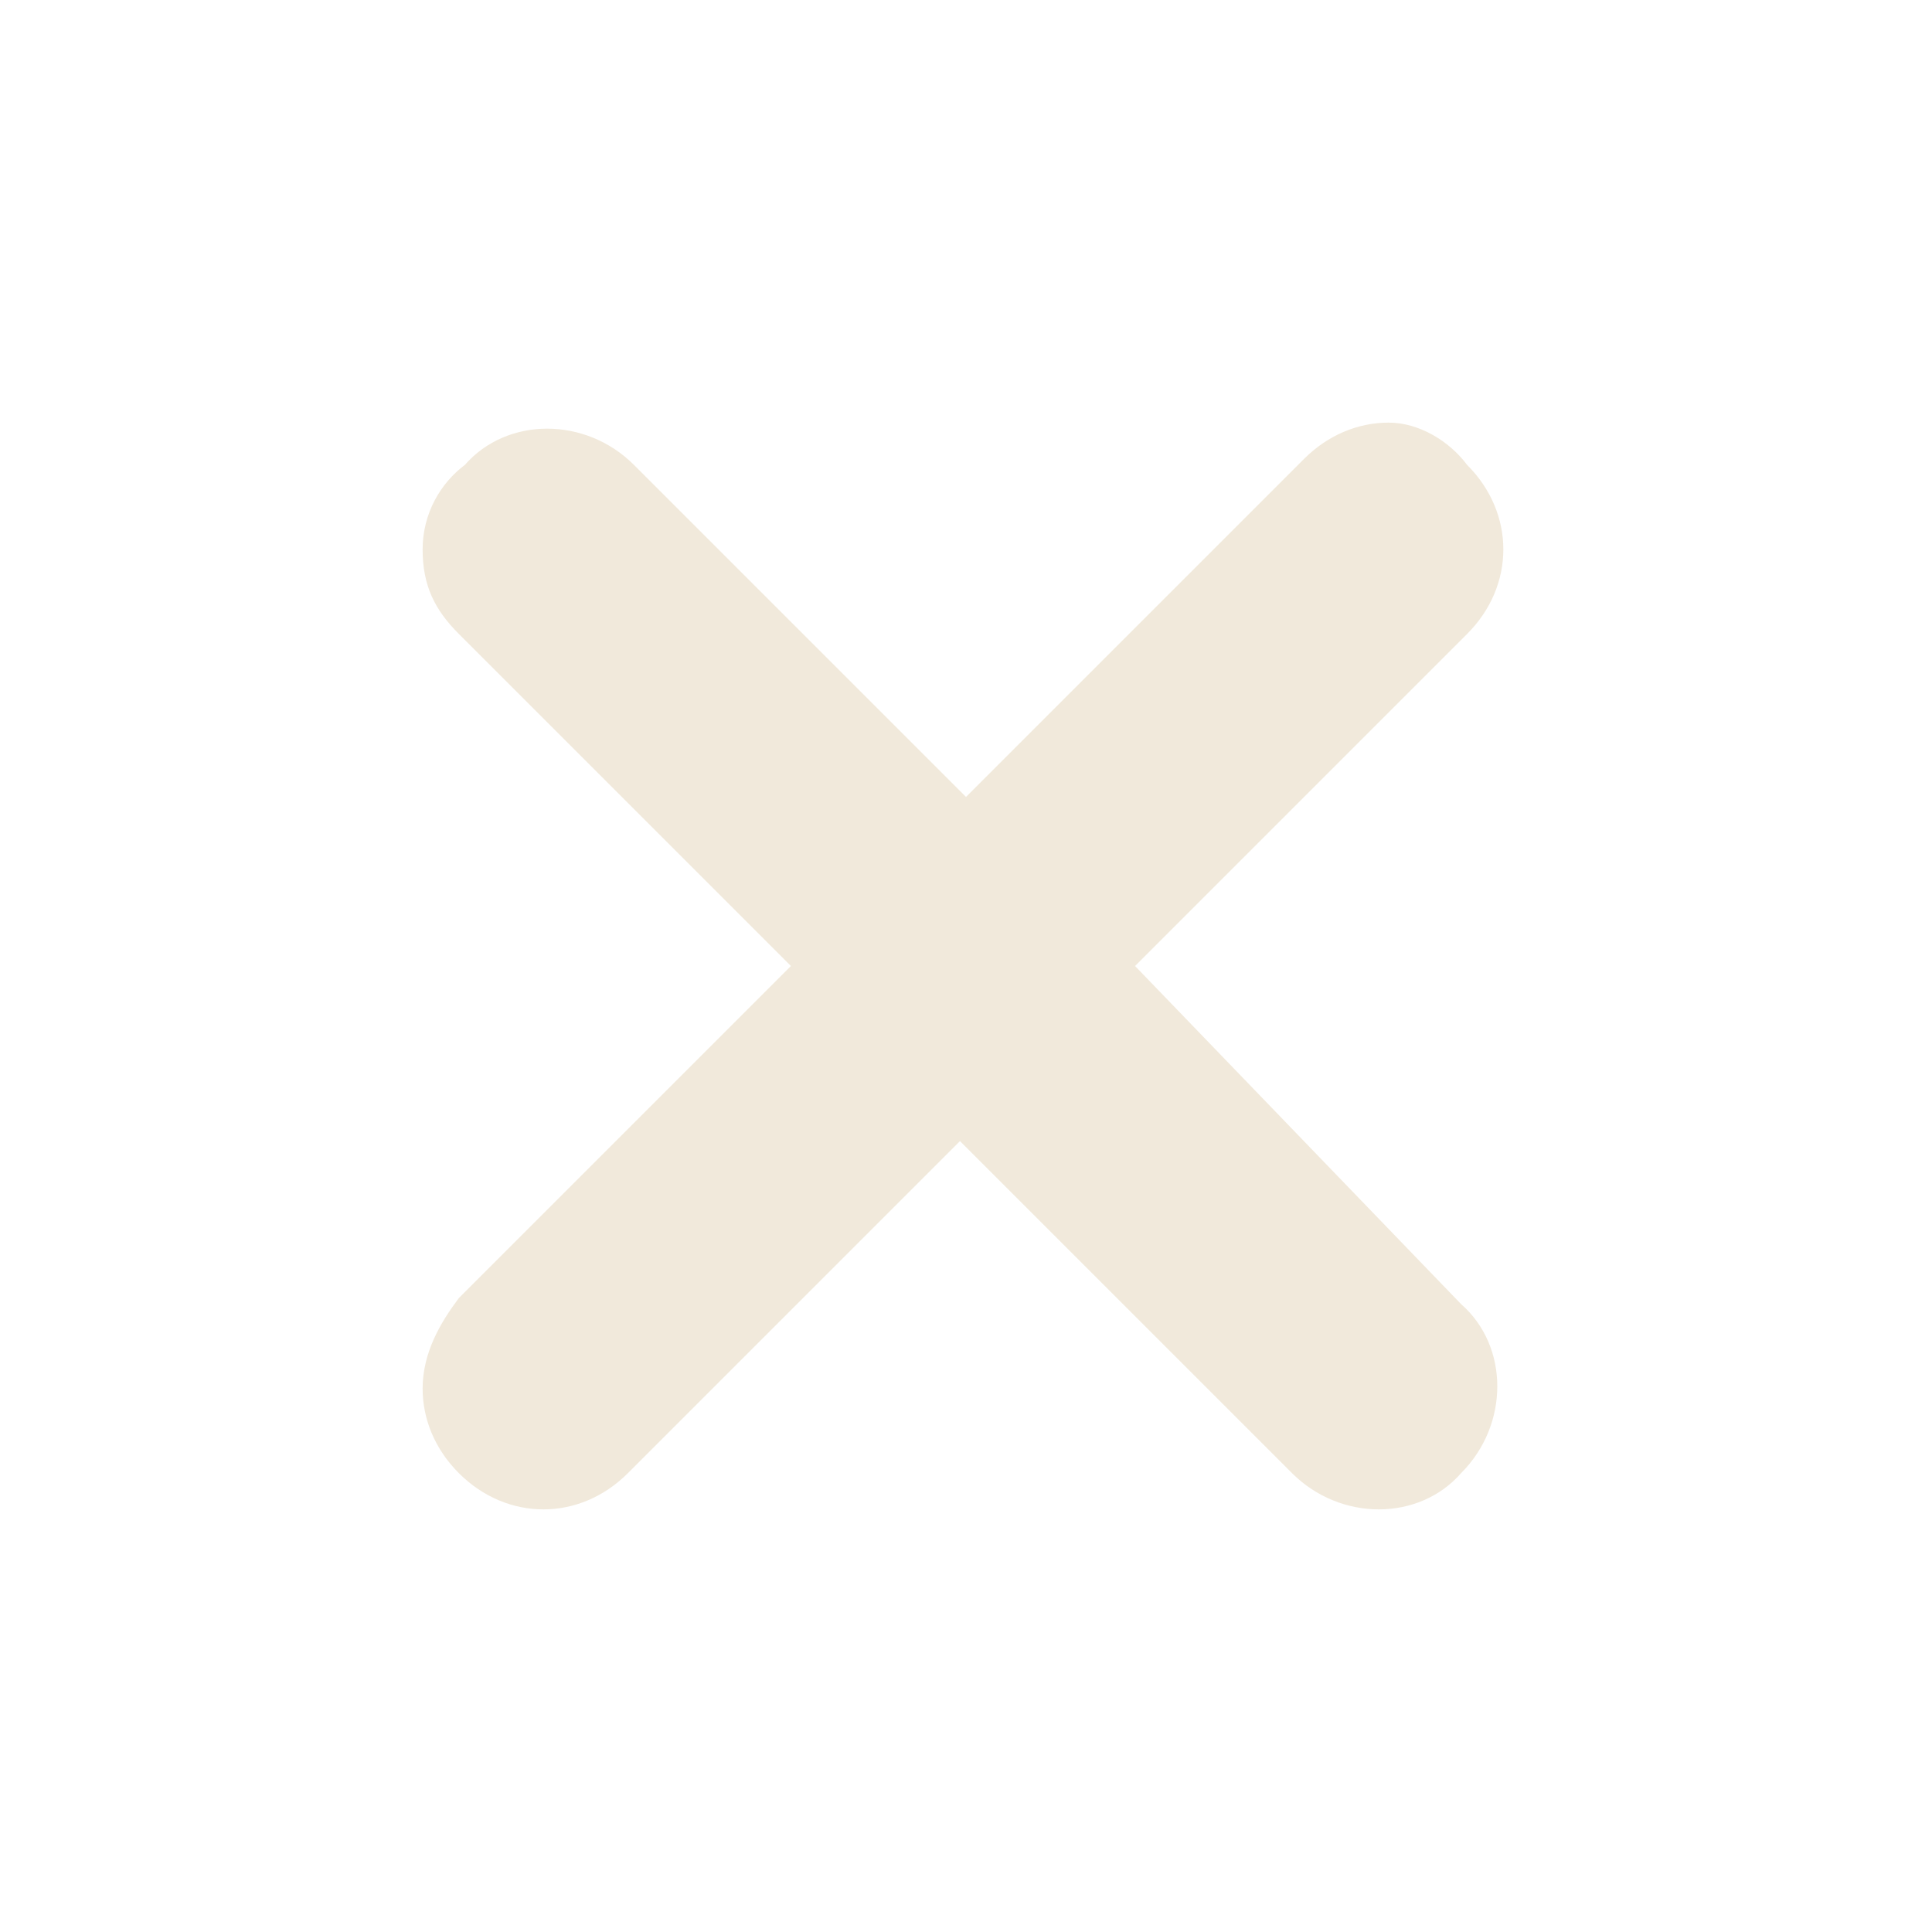
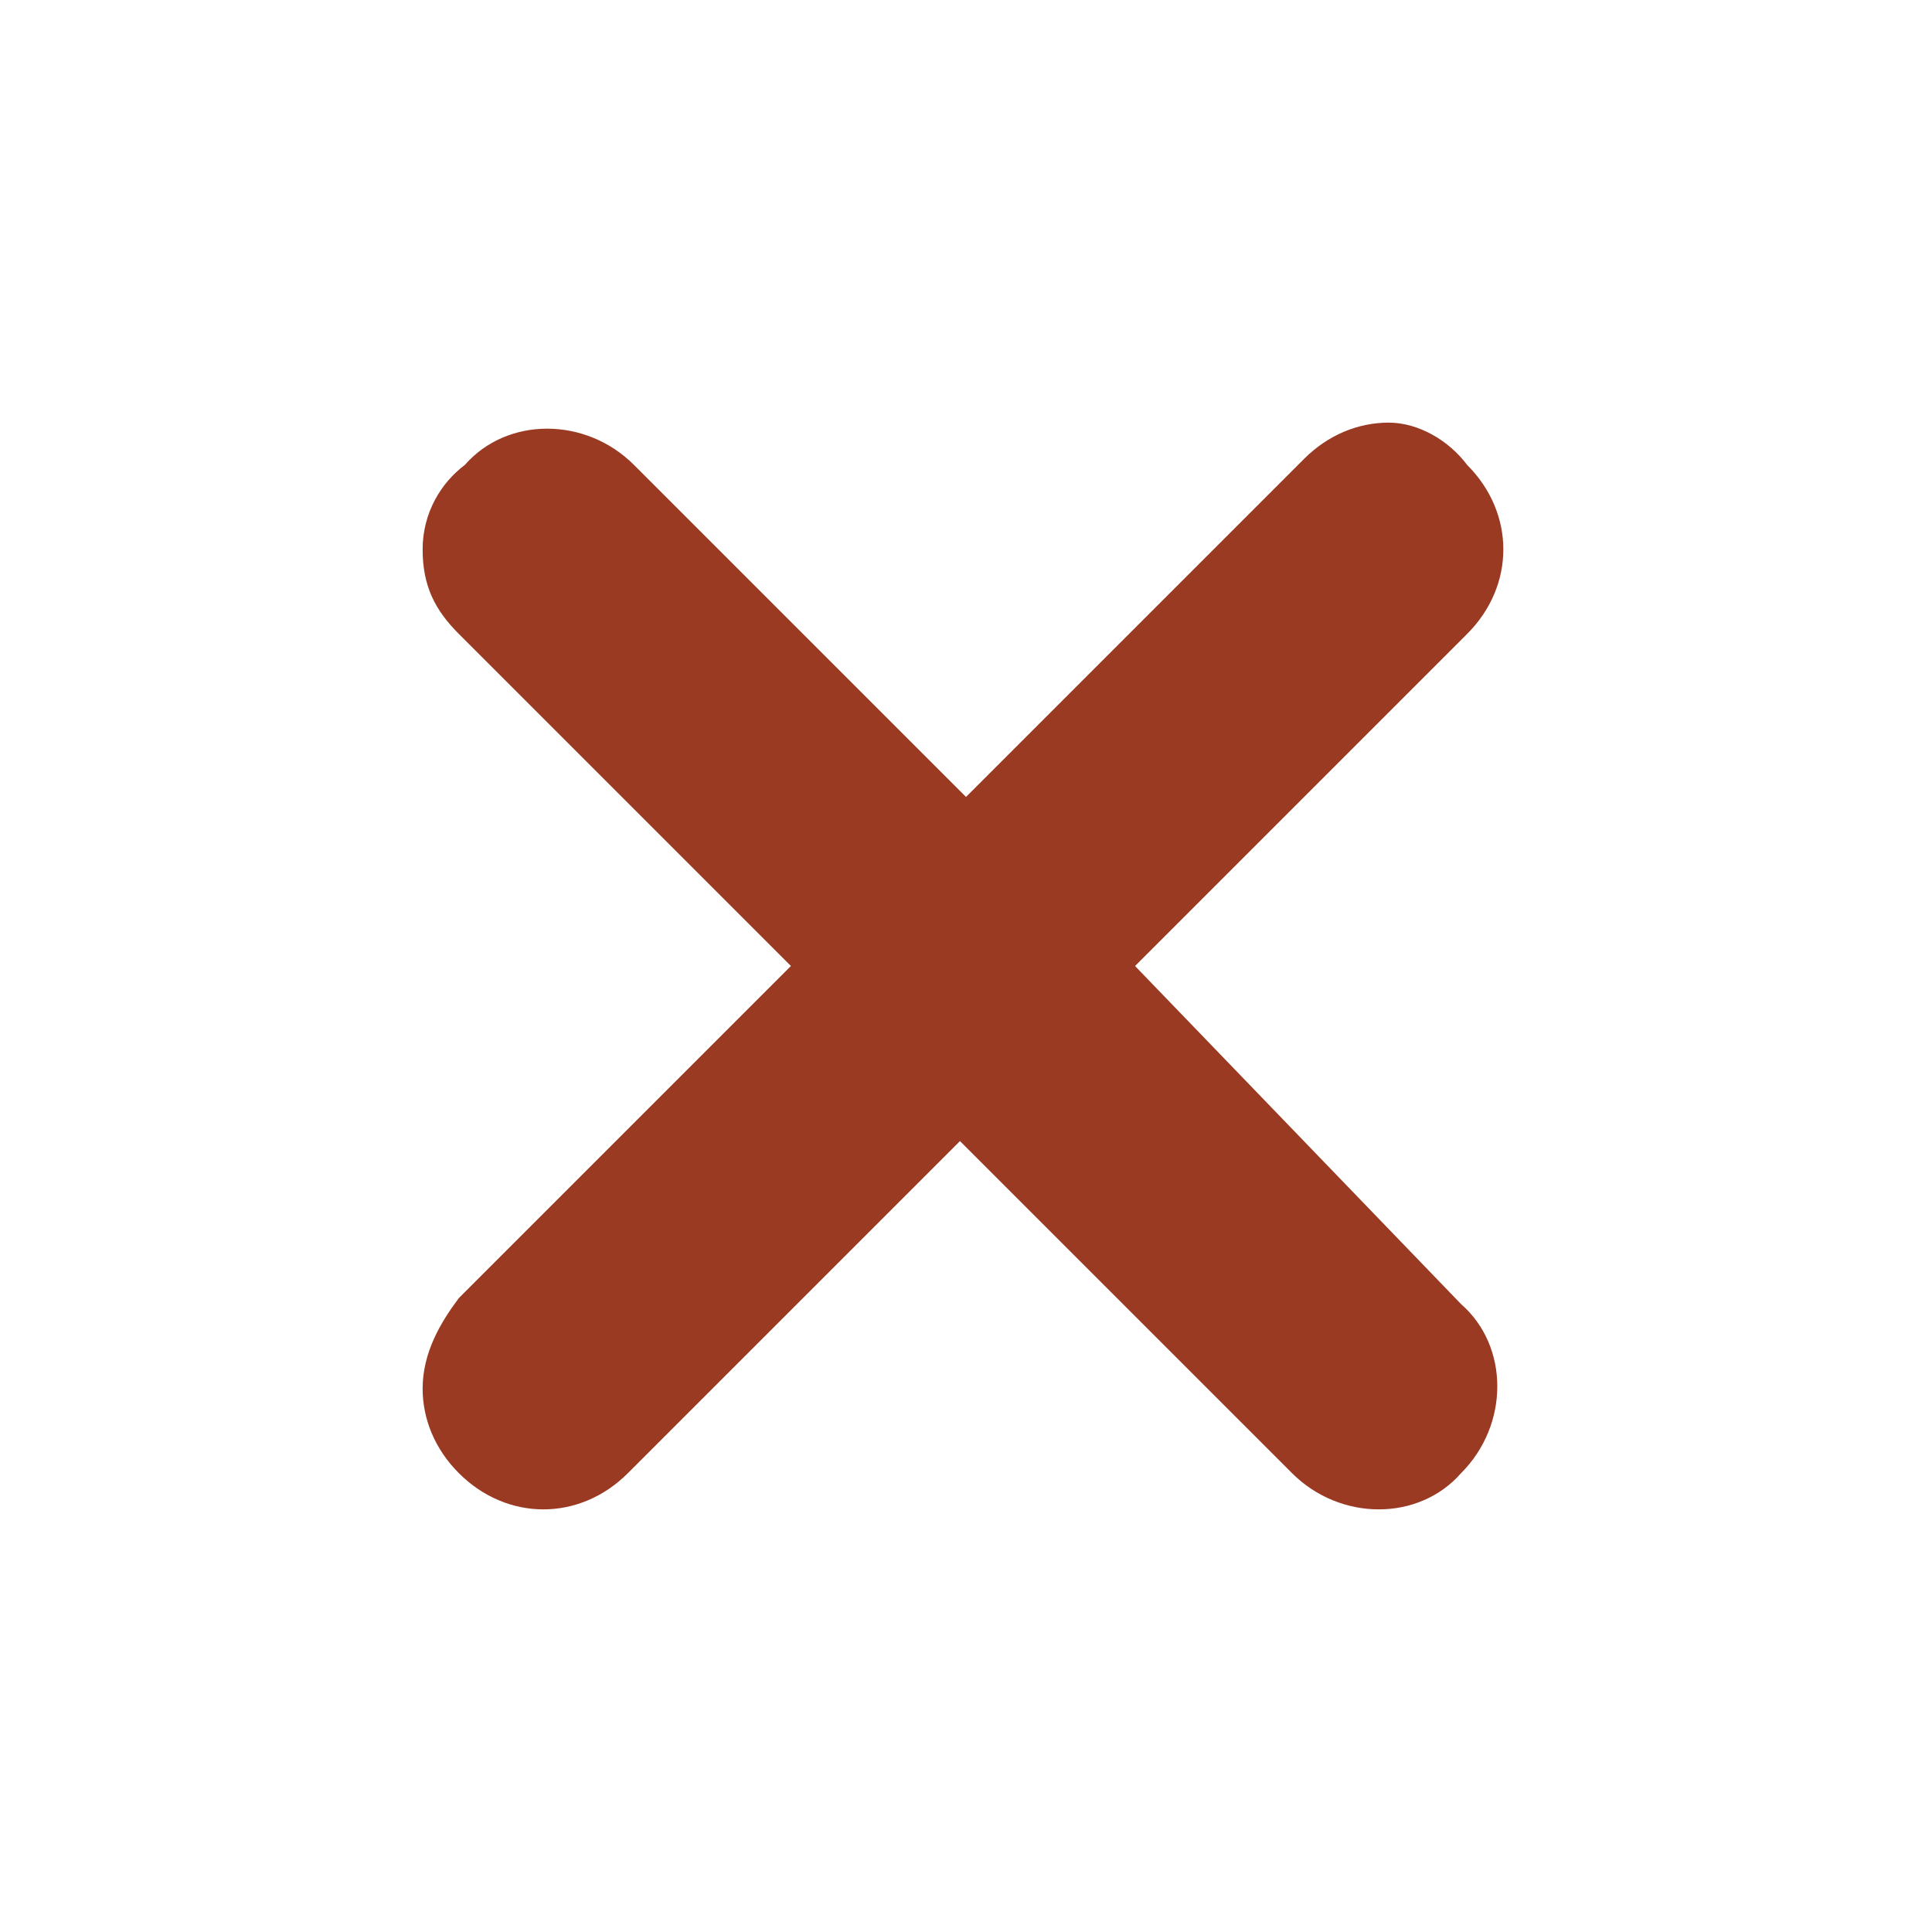
- <svg xmlns="http://www.w3.org/2000/svg" fill="#f1e9dbff" width="800px" height="800px" viewBox="0 0 32 32">
+ <svg xmlns="http://www.w3.org/2000/svg" fill="#9a3a22" width="800px" height="800px" viewBox="0 0 32 32">
  <path d="M18.8,16l5.5-5.5c0.8-0.8,0.8-2,0-2.8l0,0C24,7.3,23.5,7,23,7c-0.5,0-1,0.2-1.4,0.6L16,13.2l-5.5-5.5  c-0.8-0.8-2.1-0.8-2.8,0C7.3,8,7,8.5,7,9.1s0.2,1,0.6,1.4l5.5,5.5l-5.5,5.5C7.3,21.9,7,22.4,7,23c0,0.5,0.2,1,0.6,1.4  C8,24.8,8.5,25,9,25c0.5,0,1-0.2,1.4-0.6l5.5-5.5l5.5,5.5c0.8,0.8,2.1,0.8,2.8,0c0.8-0.8,0.8-2.1,0-2.8L18.8,16z" />
</svg>
